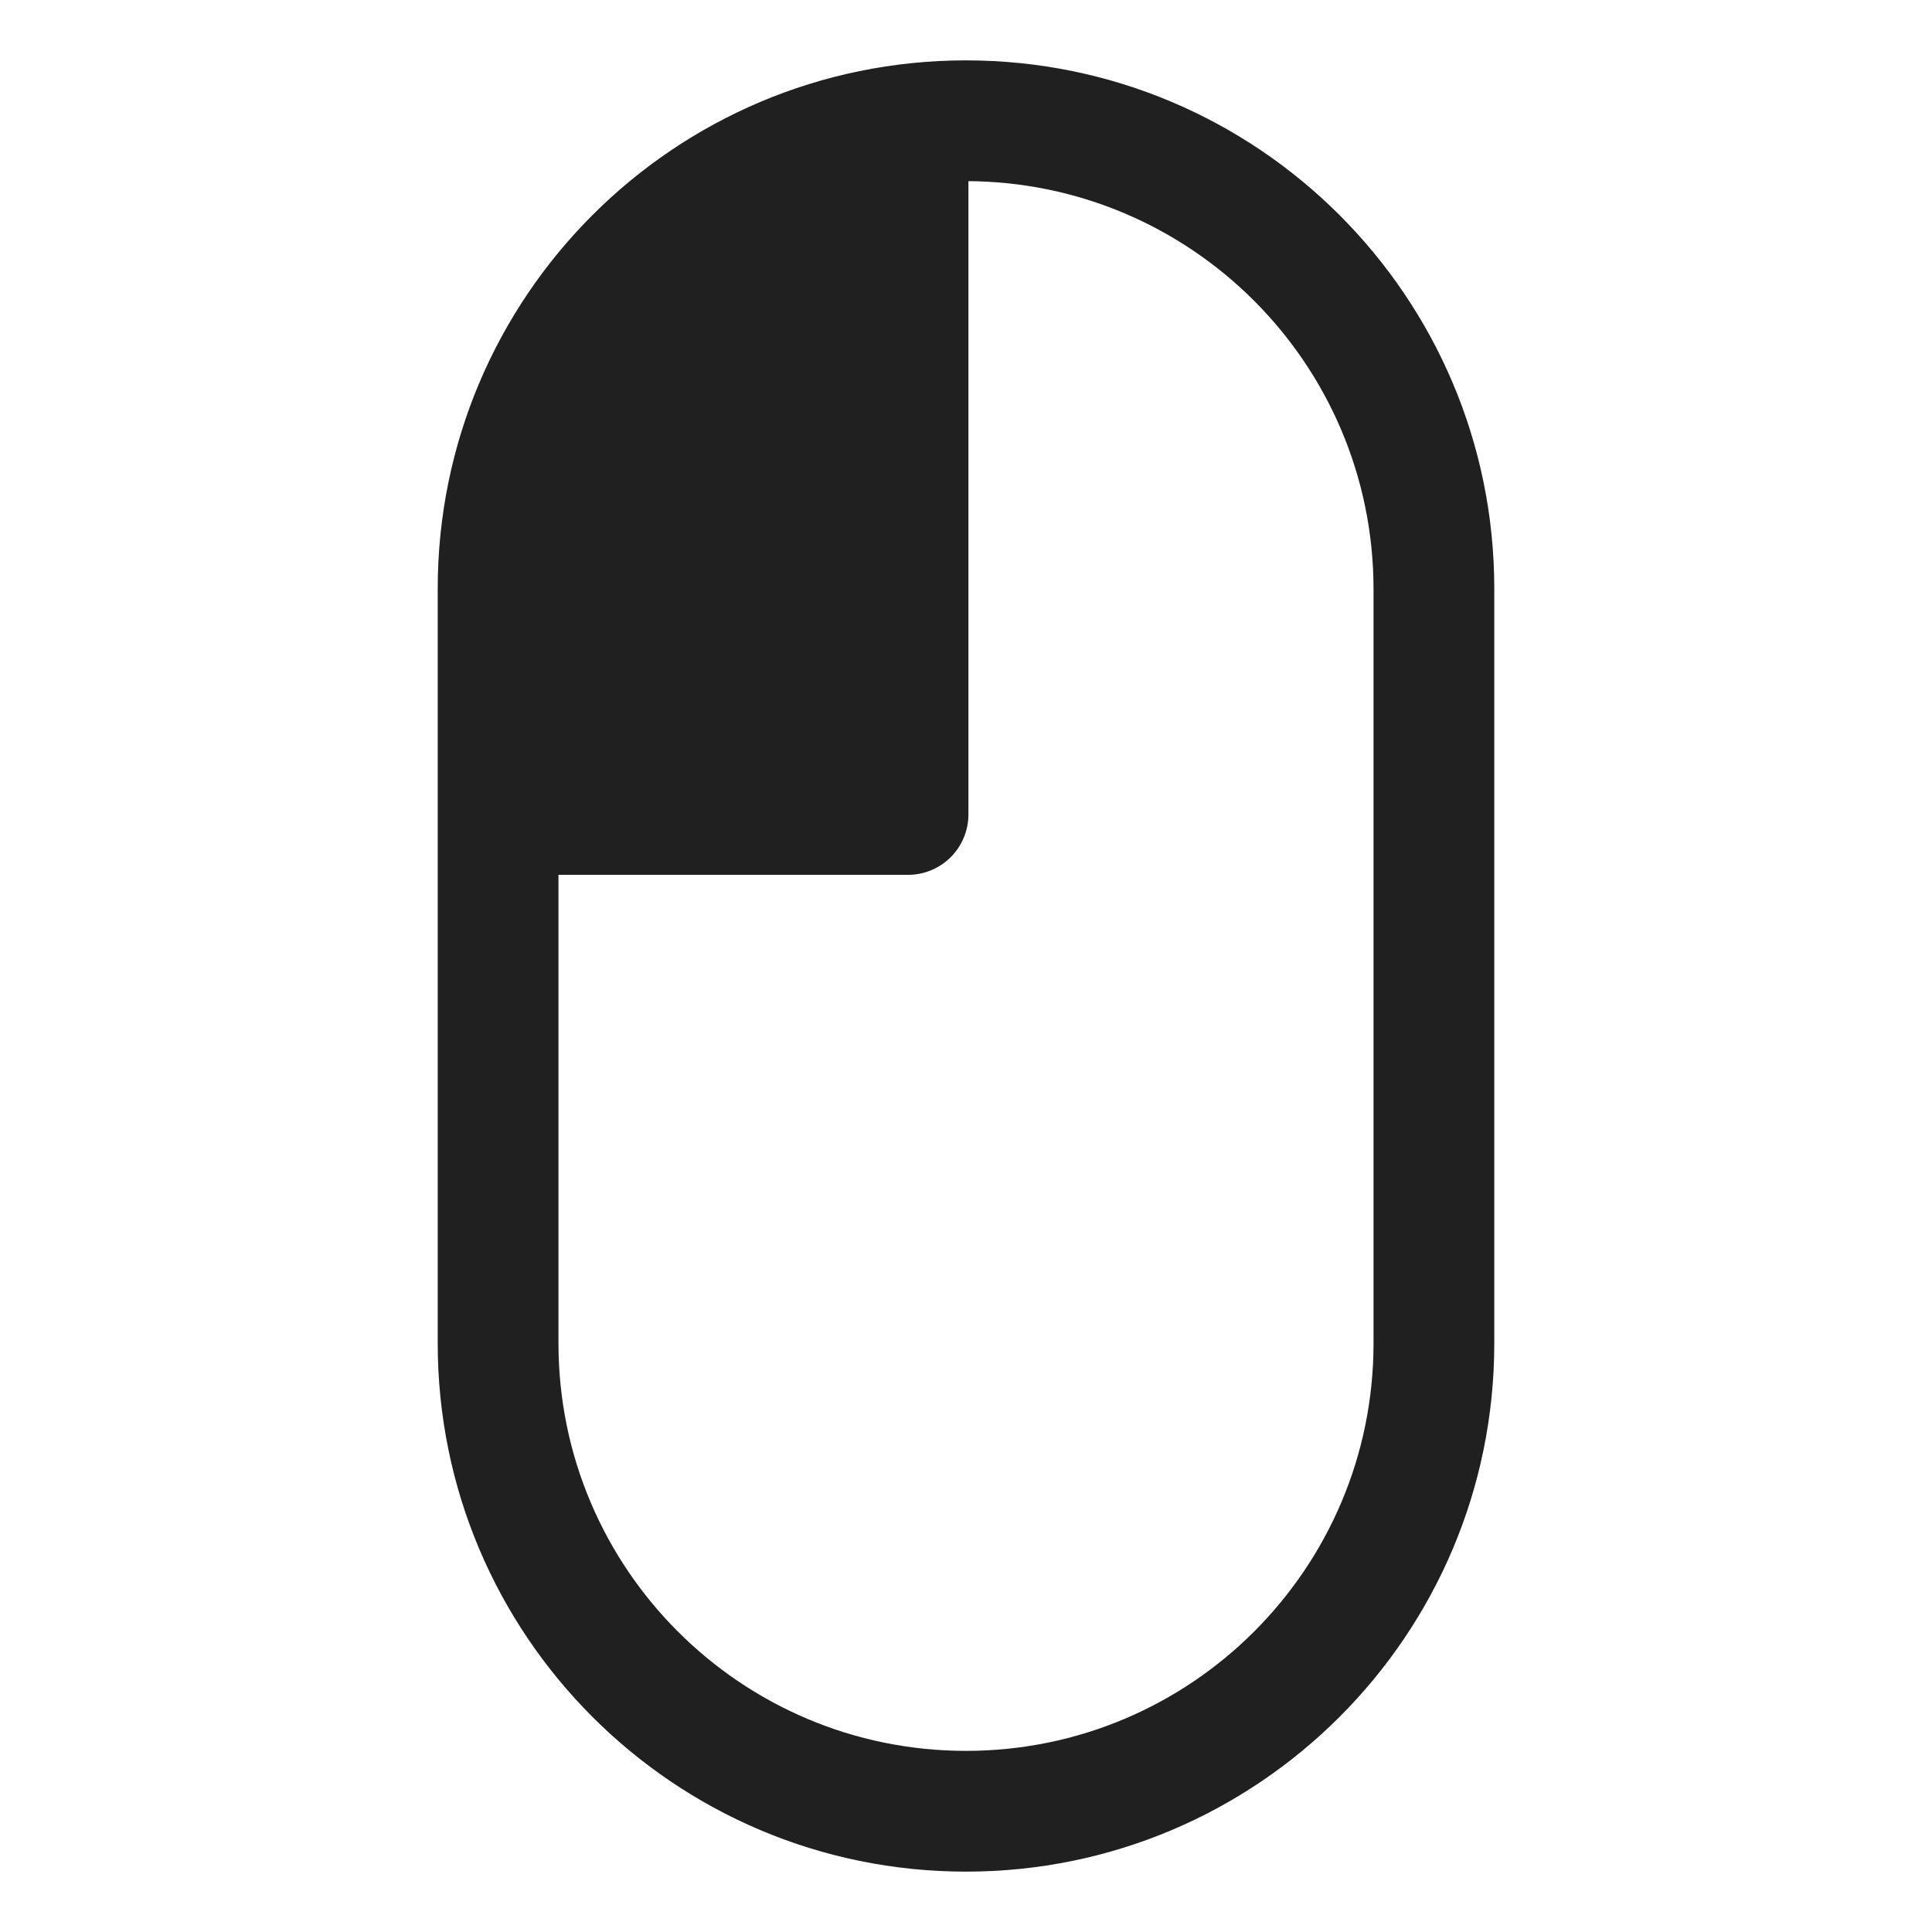
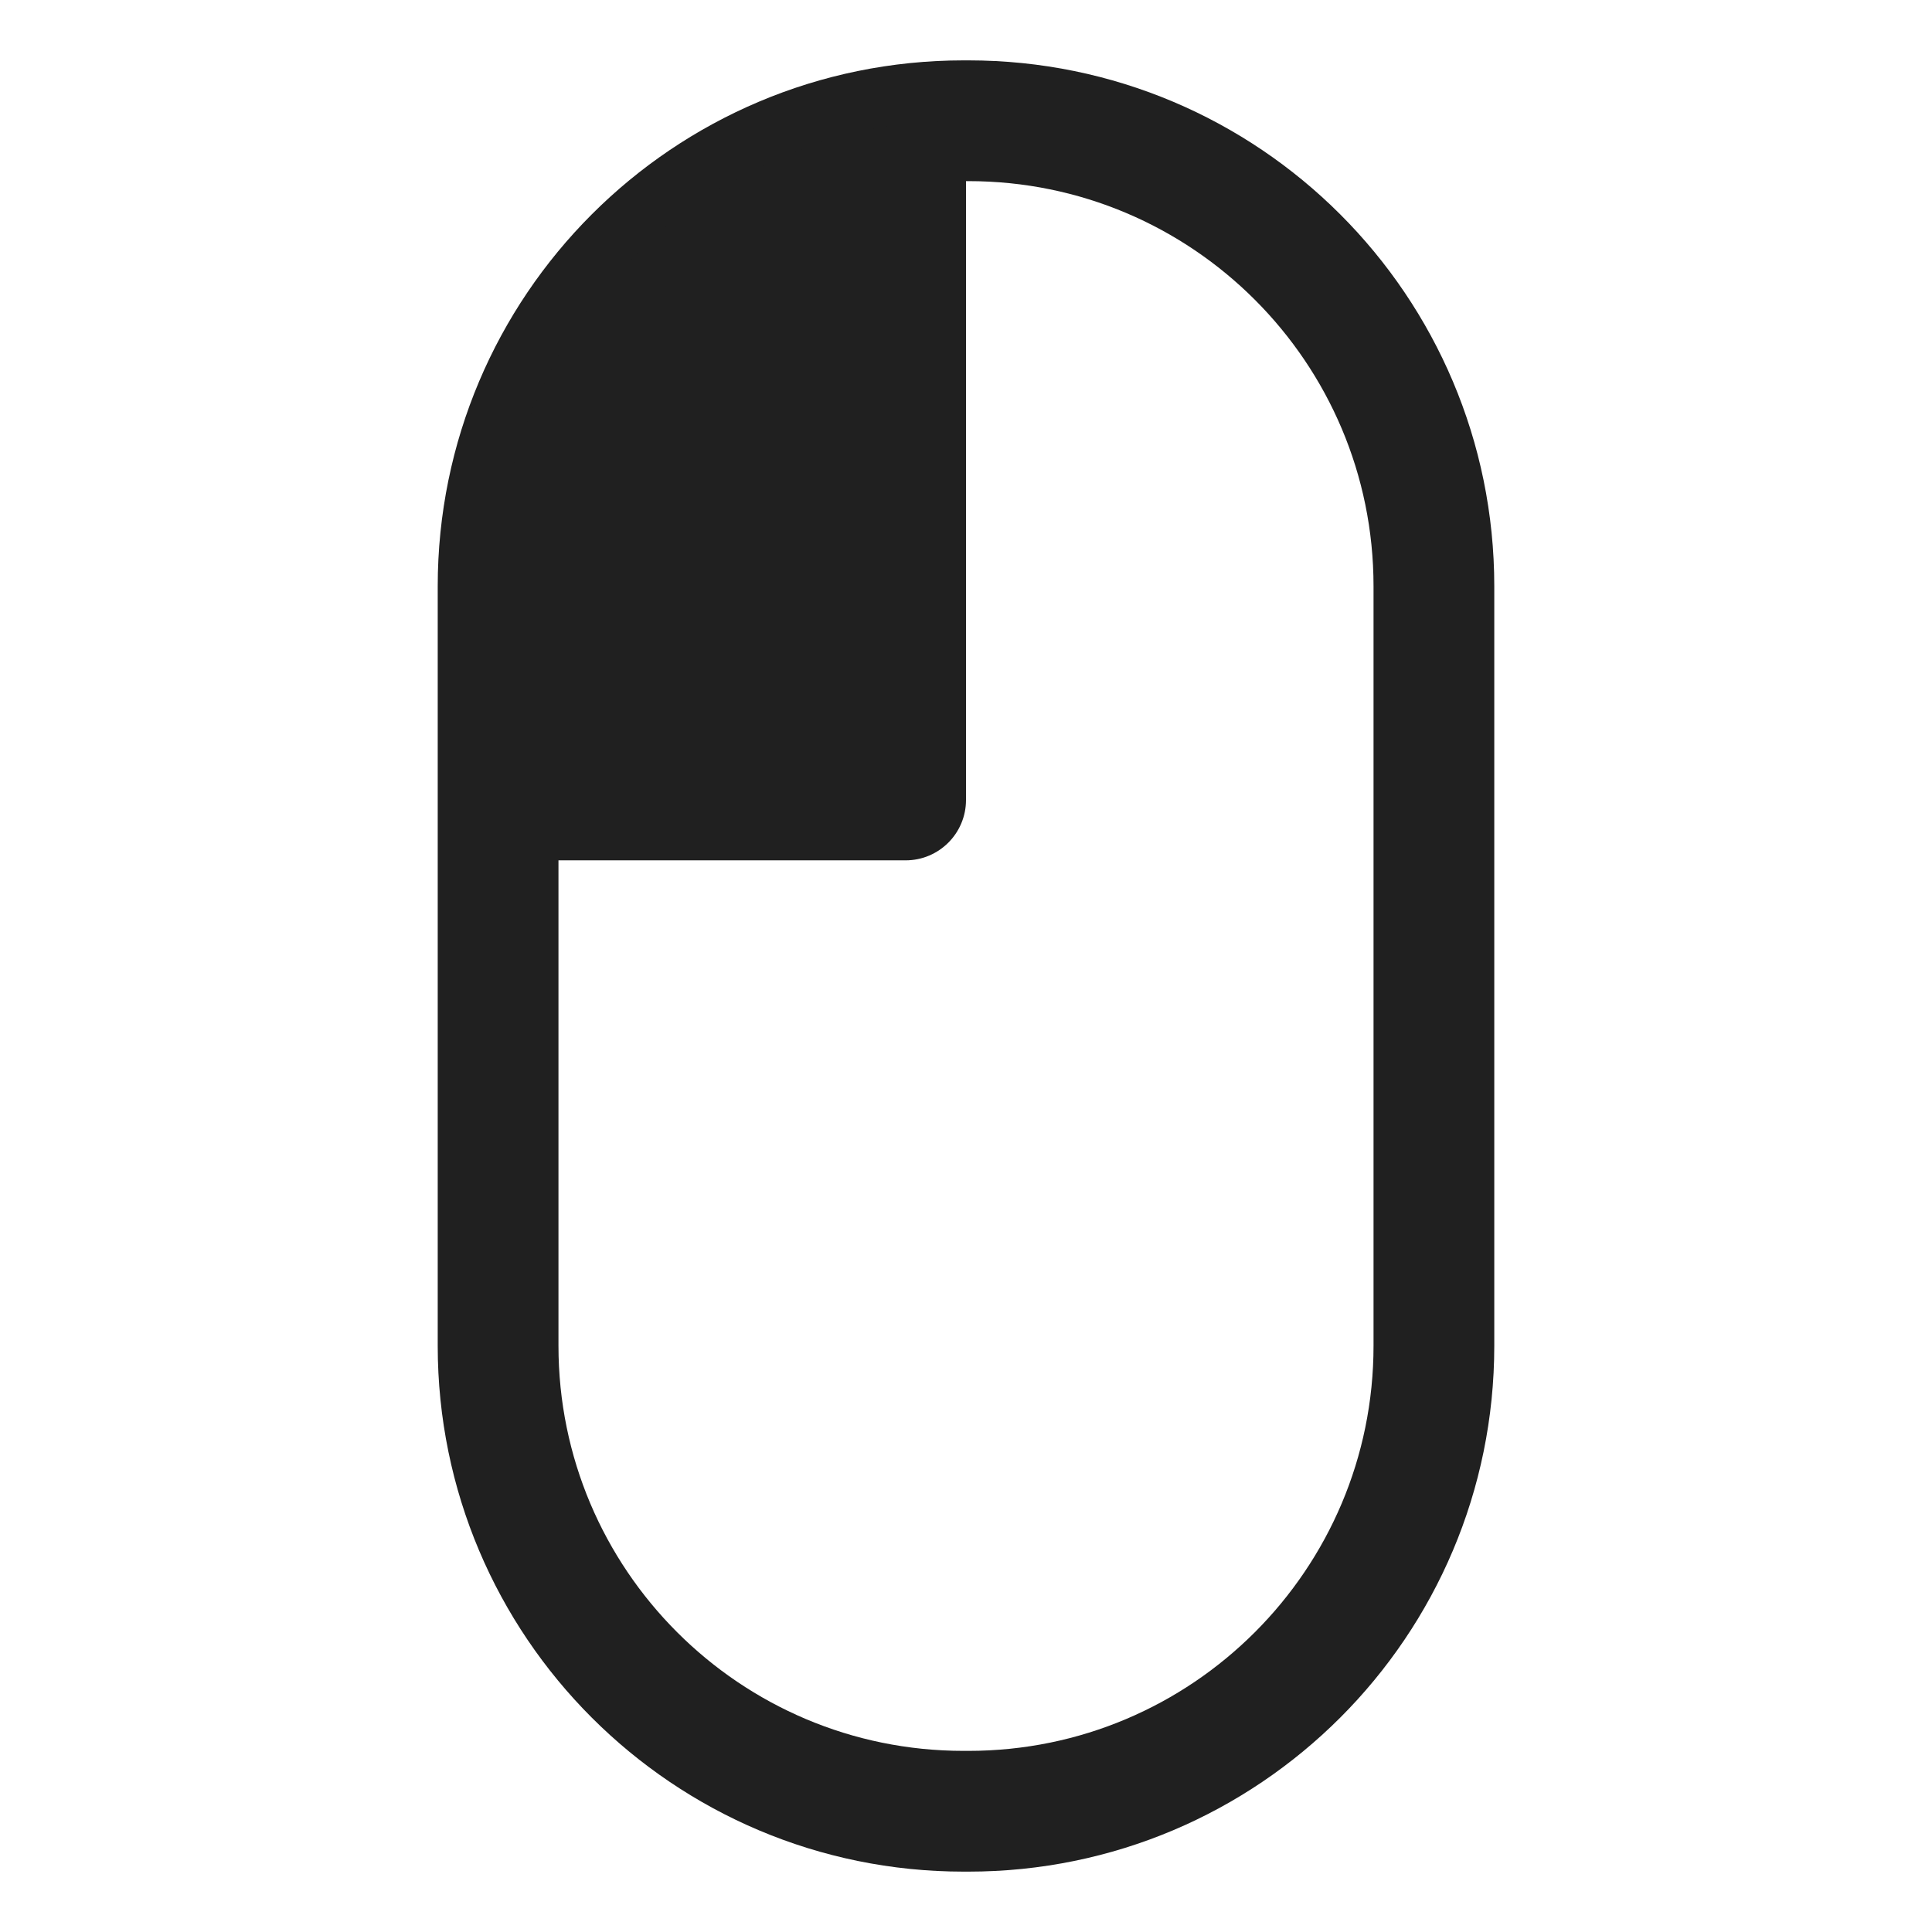
<svg xmlns="http://www.w3.org/2000/svg" viewBox="0 0 32 32">
  <defs>
-     <style>.a,.b{fill:#202020;}.b{stroke:#202020;stroke-linecap:round;stroke-linejoin:round;stroke-width:2px;}</style>
+     <style>.a{fill:none;stroke:#202020;stroke-miterlimit:10;stroke-width:2px;}.b{fill:#202020;}</style>
  </defs>
-   <path class="a" d="M16,3a6.76,6.76,0,0,1,6.75,6.75v12.5a6.75,6.75,0,0,1-13.5,0V9.75A6.76,6.76,0,0,1,16,3m0-2A8.75,8.75,0,0,0,7.25,9.75v12.5a8.75,8.75,0,0,0,17.5,0V9.75A8.75,8.75,0,0,0,16,1Z" />
-   <path class="b" d="M8.64,13.49V9.9c0-4.1,2.85-7.26,6.4-7.26V13.49Z" />
+   <rect class="a" x="8.25" y="2" width="15.5" height="28" rx="7.71" />
+   <path class="b" d="M8.26,14.25V9.72A7.66,7.66,0,0,1,16,2V13.25a1,1,0,0,1-1,1Z" />
</svg>
